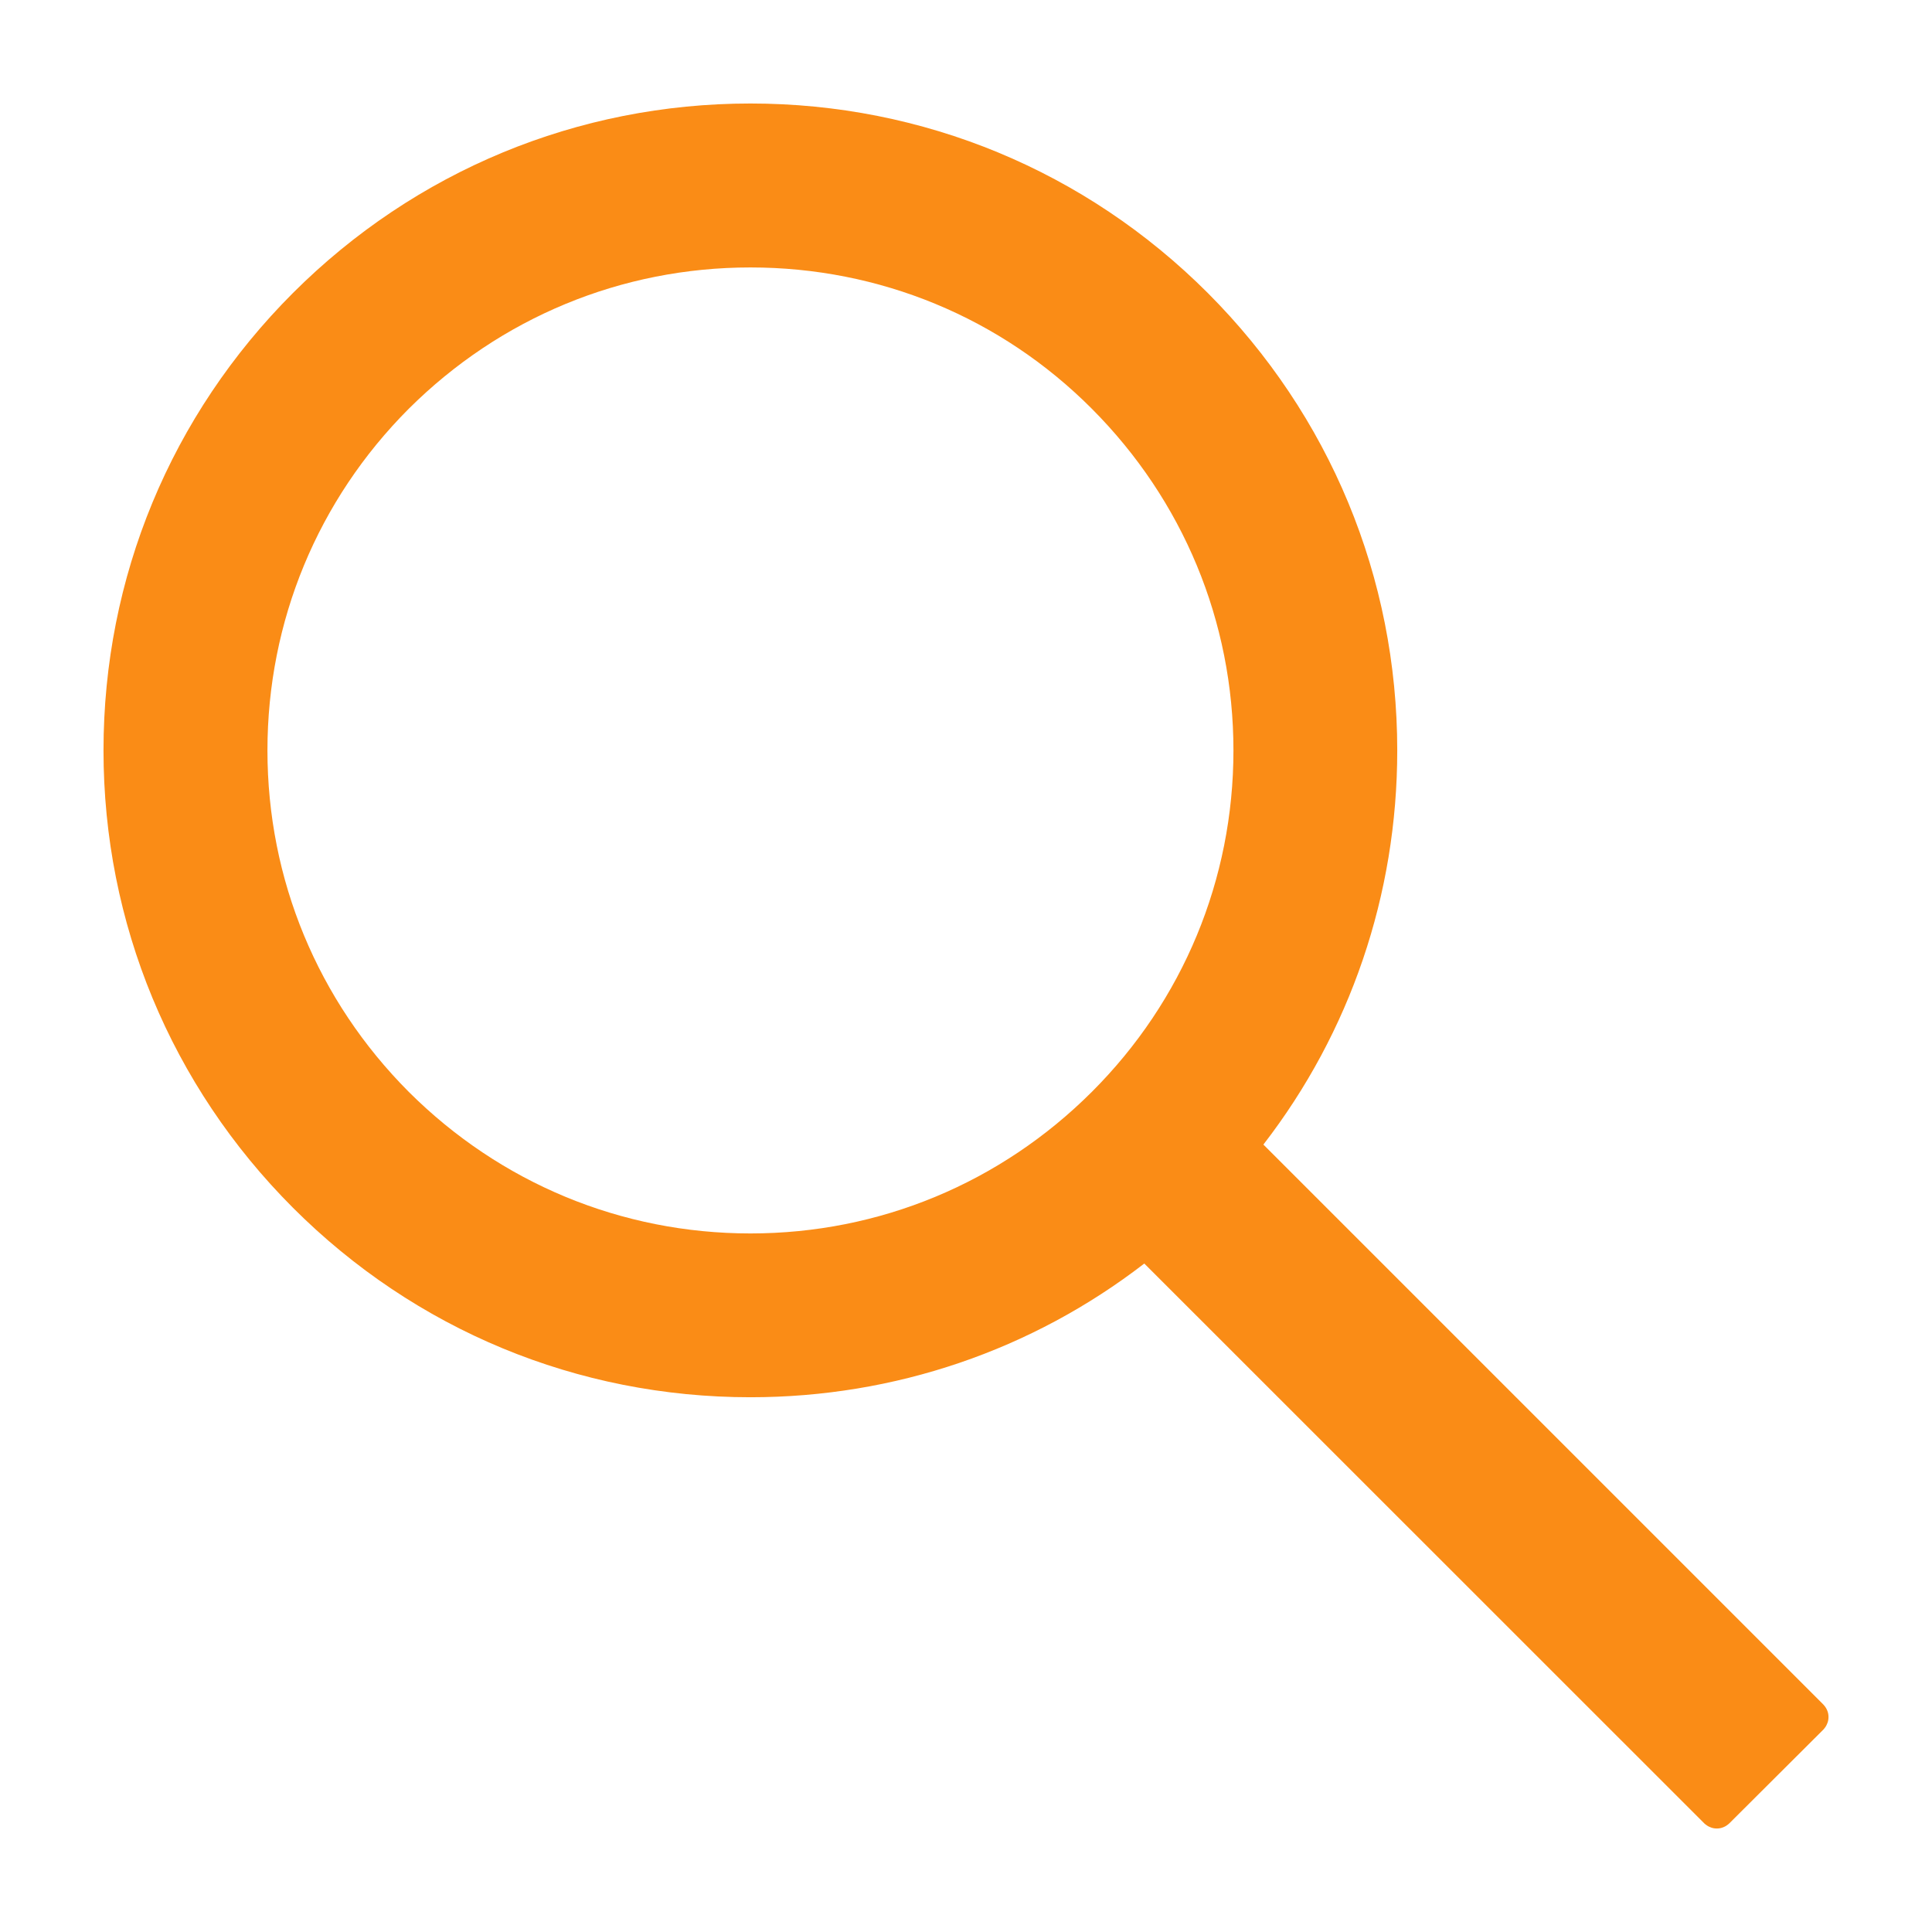
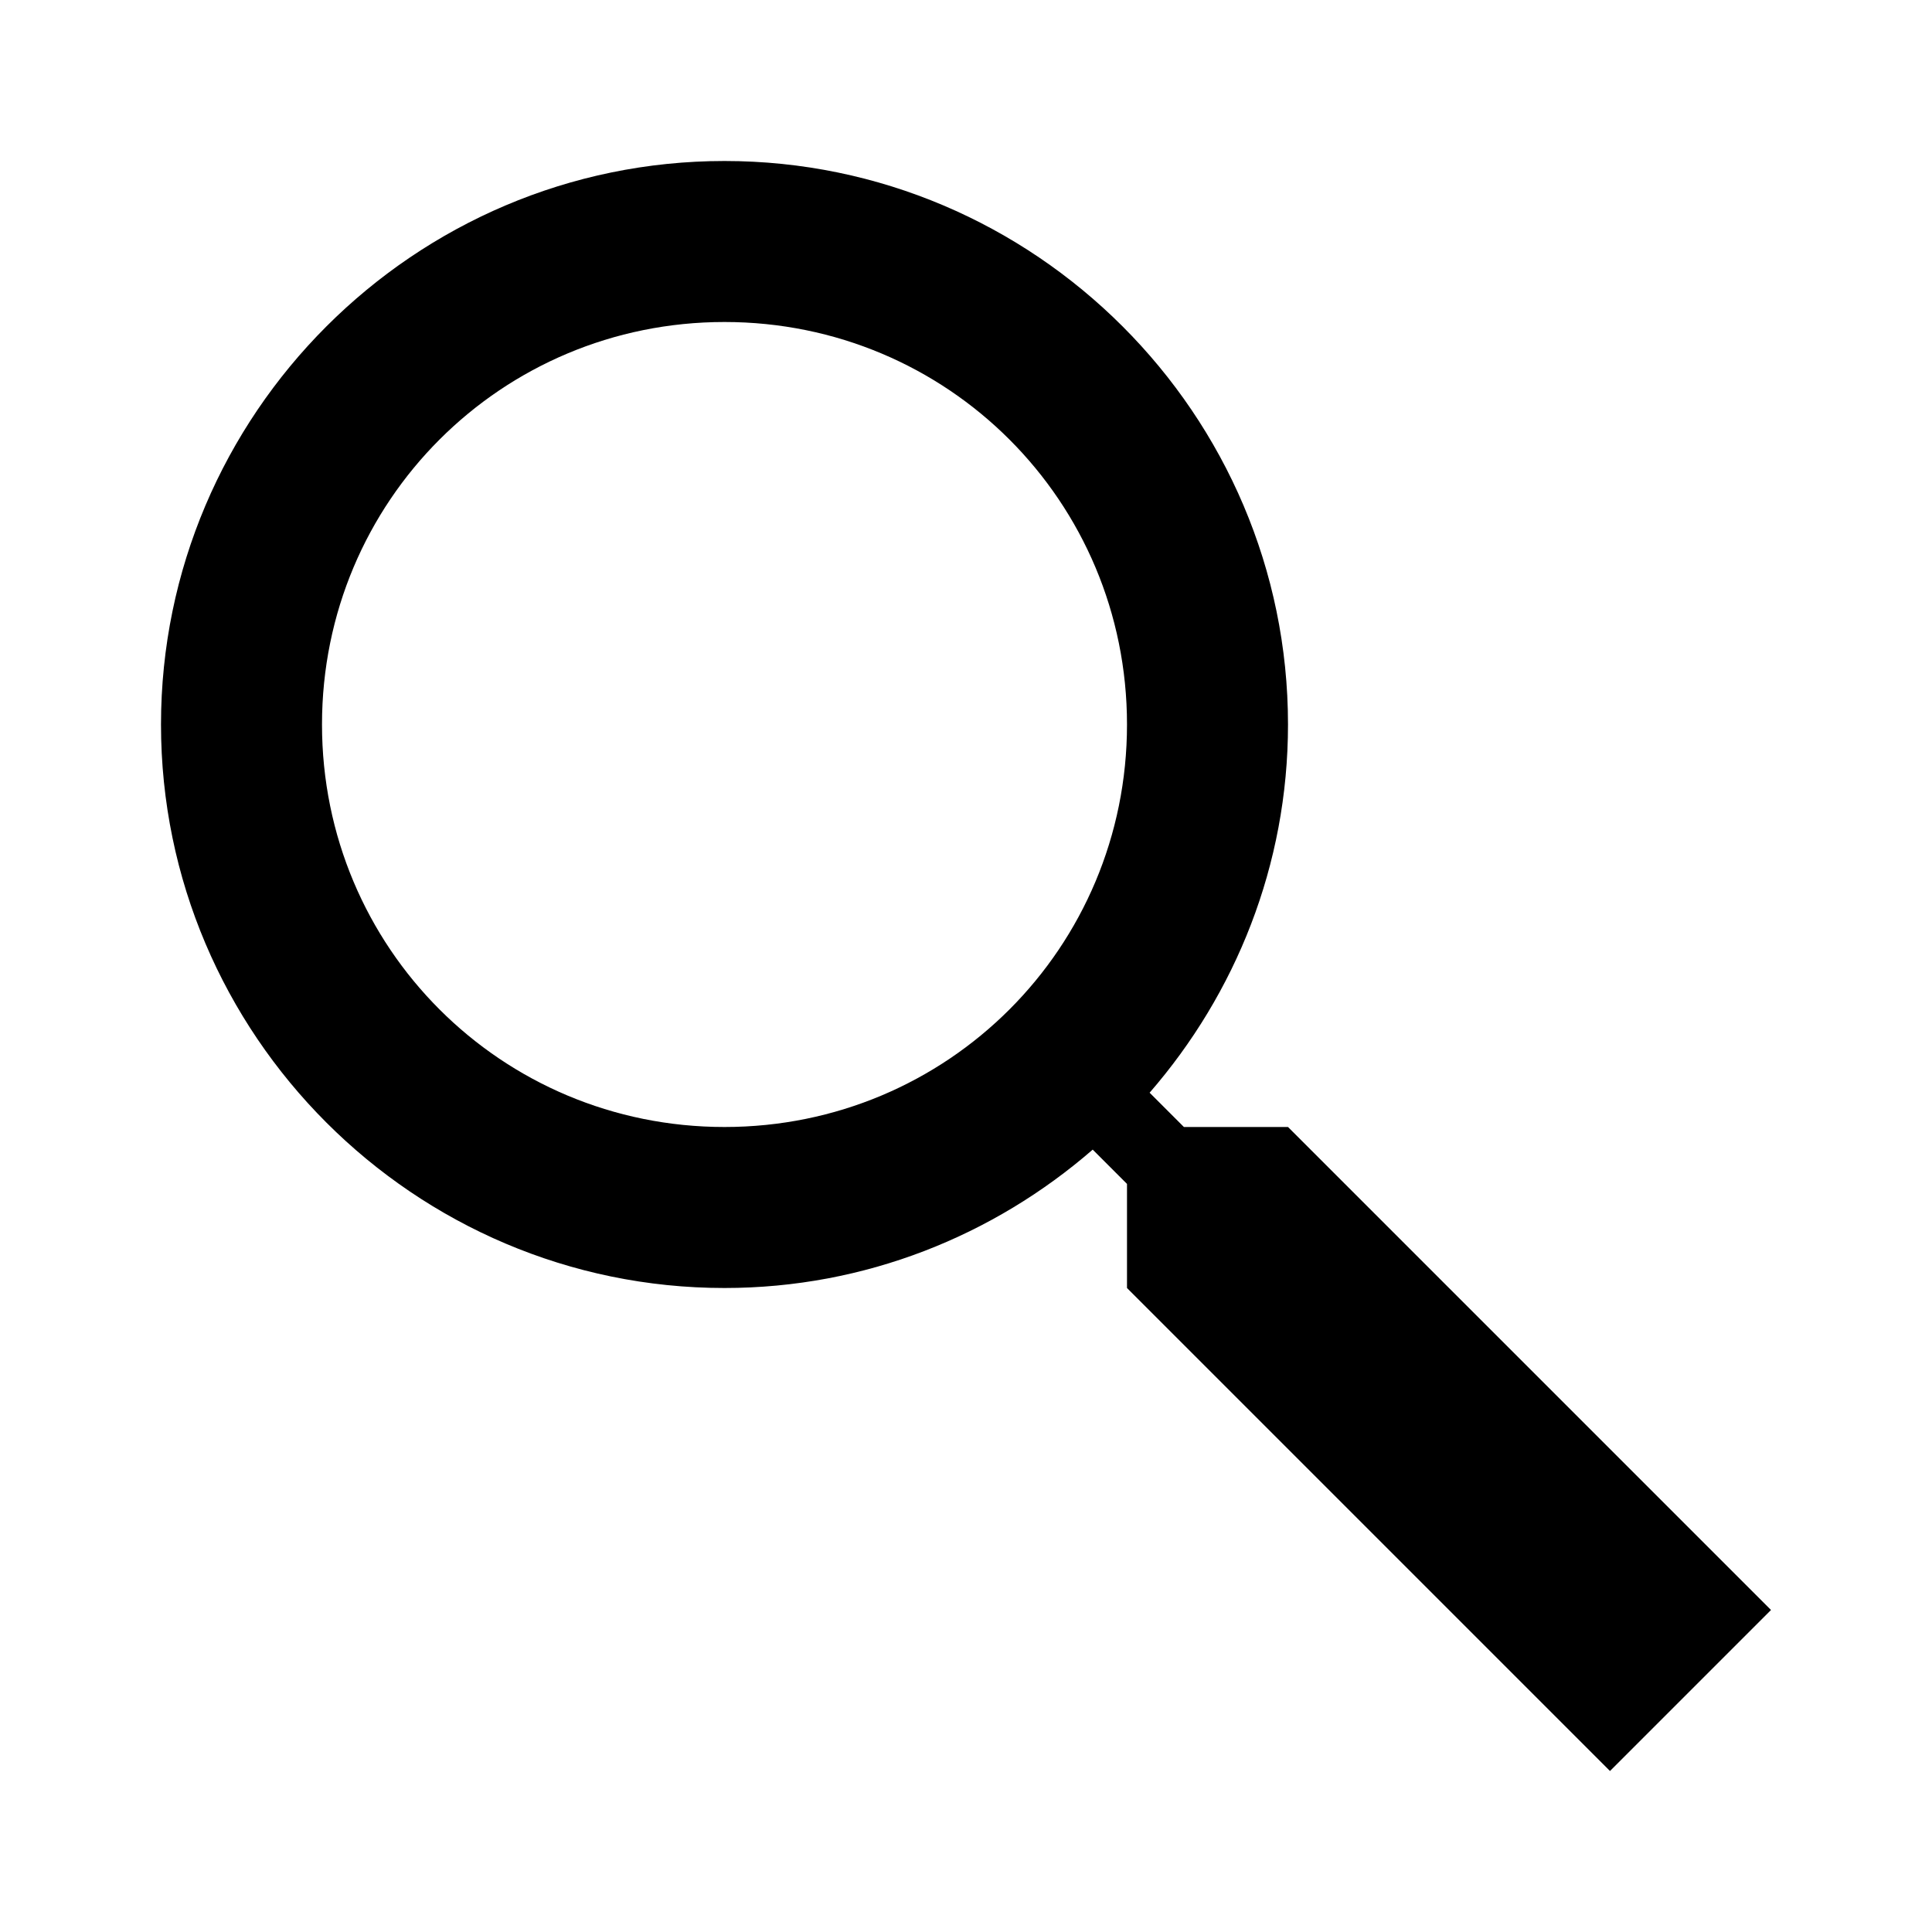
- <svg xmlns="http://www.w3.org/2000/svg" width="14" height="14" viewBox="0 0 14 14" fill="none">
-   <path d="M13.213 12.352L9.155 8.294C9.784 7.48 10.125 6.484 10.125 5.438C10.125 4.184 9.636 3.009 8.752 2.123C7.867 1.238 6.689 0.75 5.438 0.75C4.186 0.75 3.008 1.239 2.123 2.123C1.238 3.008 0.75 4.184 0.75 5.438C0.75 6.689 1.239 7.867 2.123 8.752C3.008 9.637 4.184 10.125 5.438 10.125C6.484 10.125 7.478 9.784 8.292 9.156L12.35 13.213C12.362 13.224 12.376 13.234 12.392 13.24C12.407 13.247 12.424 13.25 12.441 13.25C12.457 13.25 12.474 13.247 12.49 13.24C12.505 13.234 12.519 13.224 12.531 13.213L13.213 12.533C13.224 12.521 13.234 12.507 13.24 12.491C13.247 12.476 13.25 12.459 13.25 12.442C13.25 12.425 13.247 12.409 13.24 12.393C13.234 12.378 13.224 12.364 13.213 12.352V12.352ZM7.912 7.912C7.25 8.573 6.372 8.938 5.438 8.938C4.503 8.938 3.625 8.573 2.962 7.912C2.302 7.25 1.938 6.372 1.938 5.438C1.938 4.503 2.302 3.623 2.962 2.962C3.625 2.302 4.503 1.938 5.438 1.938C6.372 1.938 7.252 2.3 7.912 2.962C8.573 3.625 8.938 4.503 8.938 5.438C8.938 6.372 8.573 7.252 7.912 7.912Z" fill="#FA8C16" />
+ <svg xmlns="http://www.w3.org/2000/svg" fill="#000000" viewBox="0 0 24 24" width="24px" height="24px">
+   <path d="M 9 2 C 5.146 2 2 5.146 2 9 C 2 12.854 5.146 16 9 16 C 10.748 16 12.345 15.348 13.574 14.281 L 14 14.707 L 14 16 L 20 22 L 22 20 L 16 14 L 14.707 14 L 14.281 13.574 C 15.348 12.345 16 10.748 16 9 C 16 5.146 12.854 2 9 2 z M 9 4 C 11.773 4 14 6.227 14 9 C 14 11.773 11.773 14 9 14 C 6.227 14 4 11.773 4 9 C 4 6.227 6.227 4 9 4 z" />
</svg>
